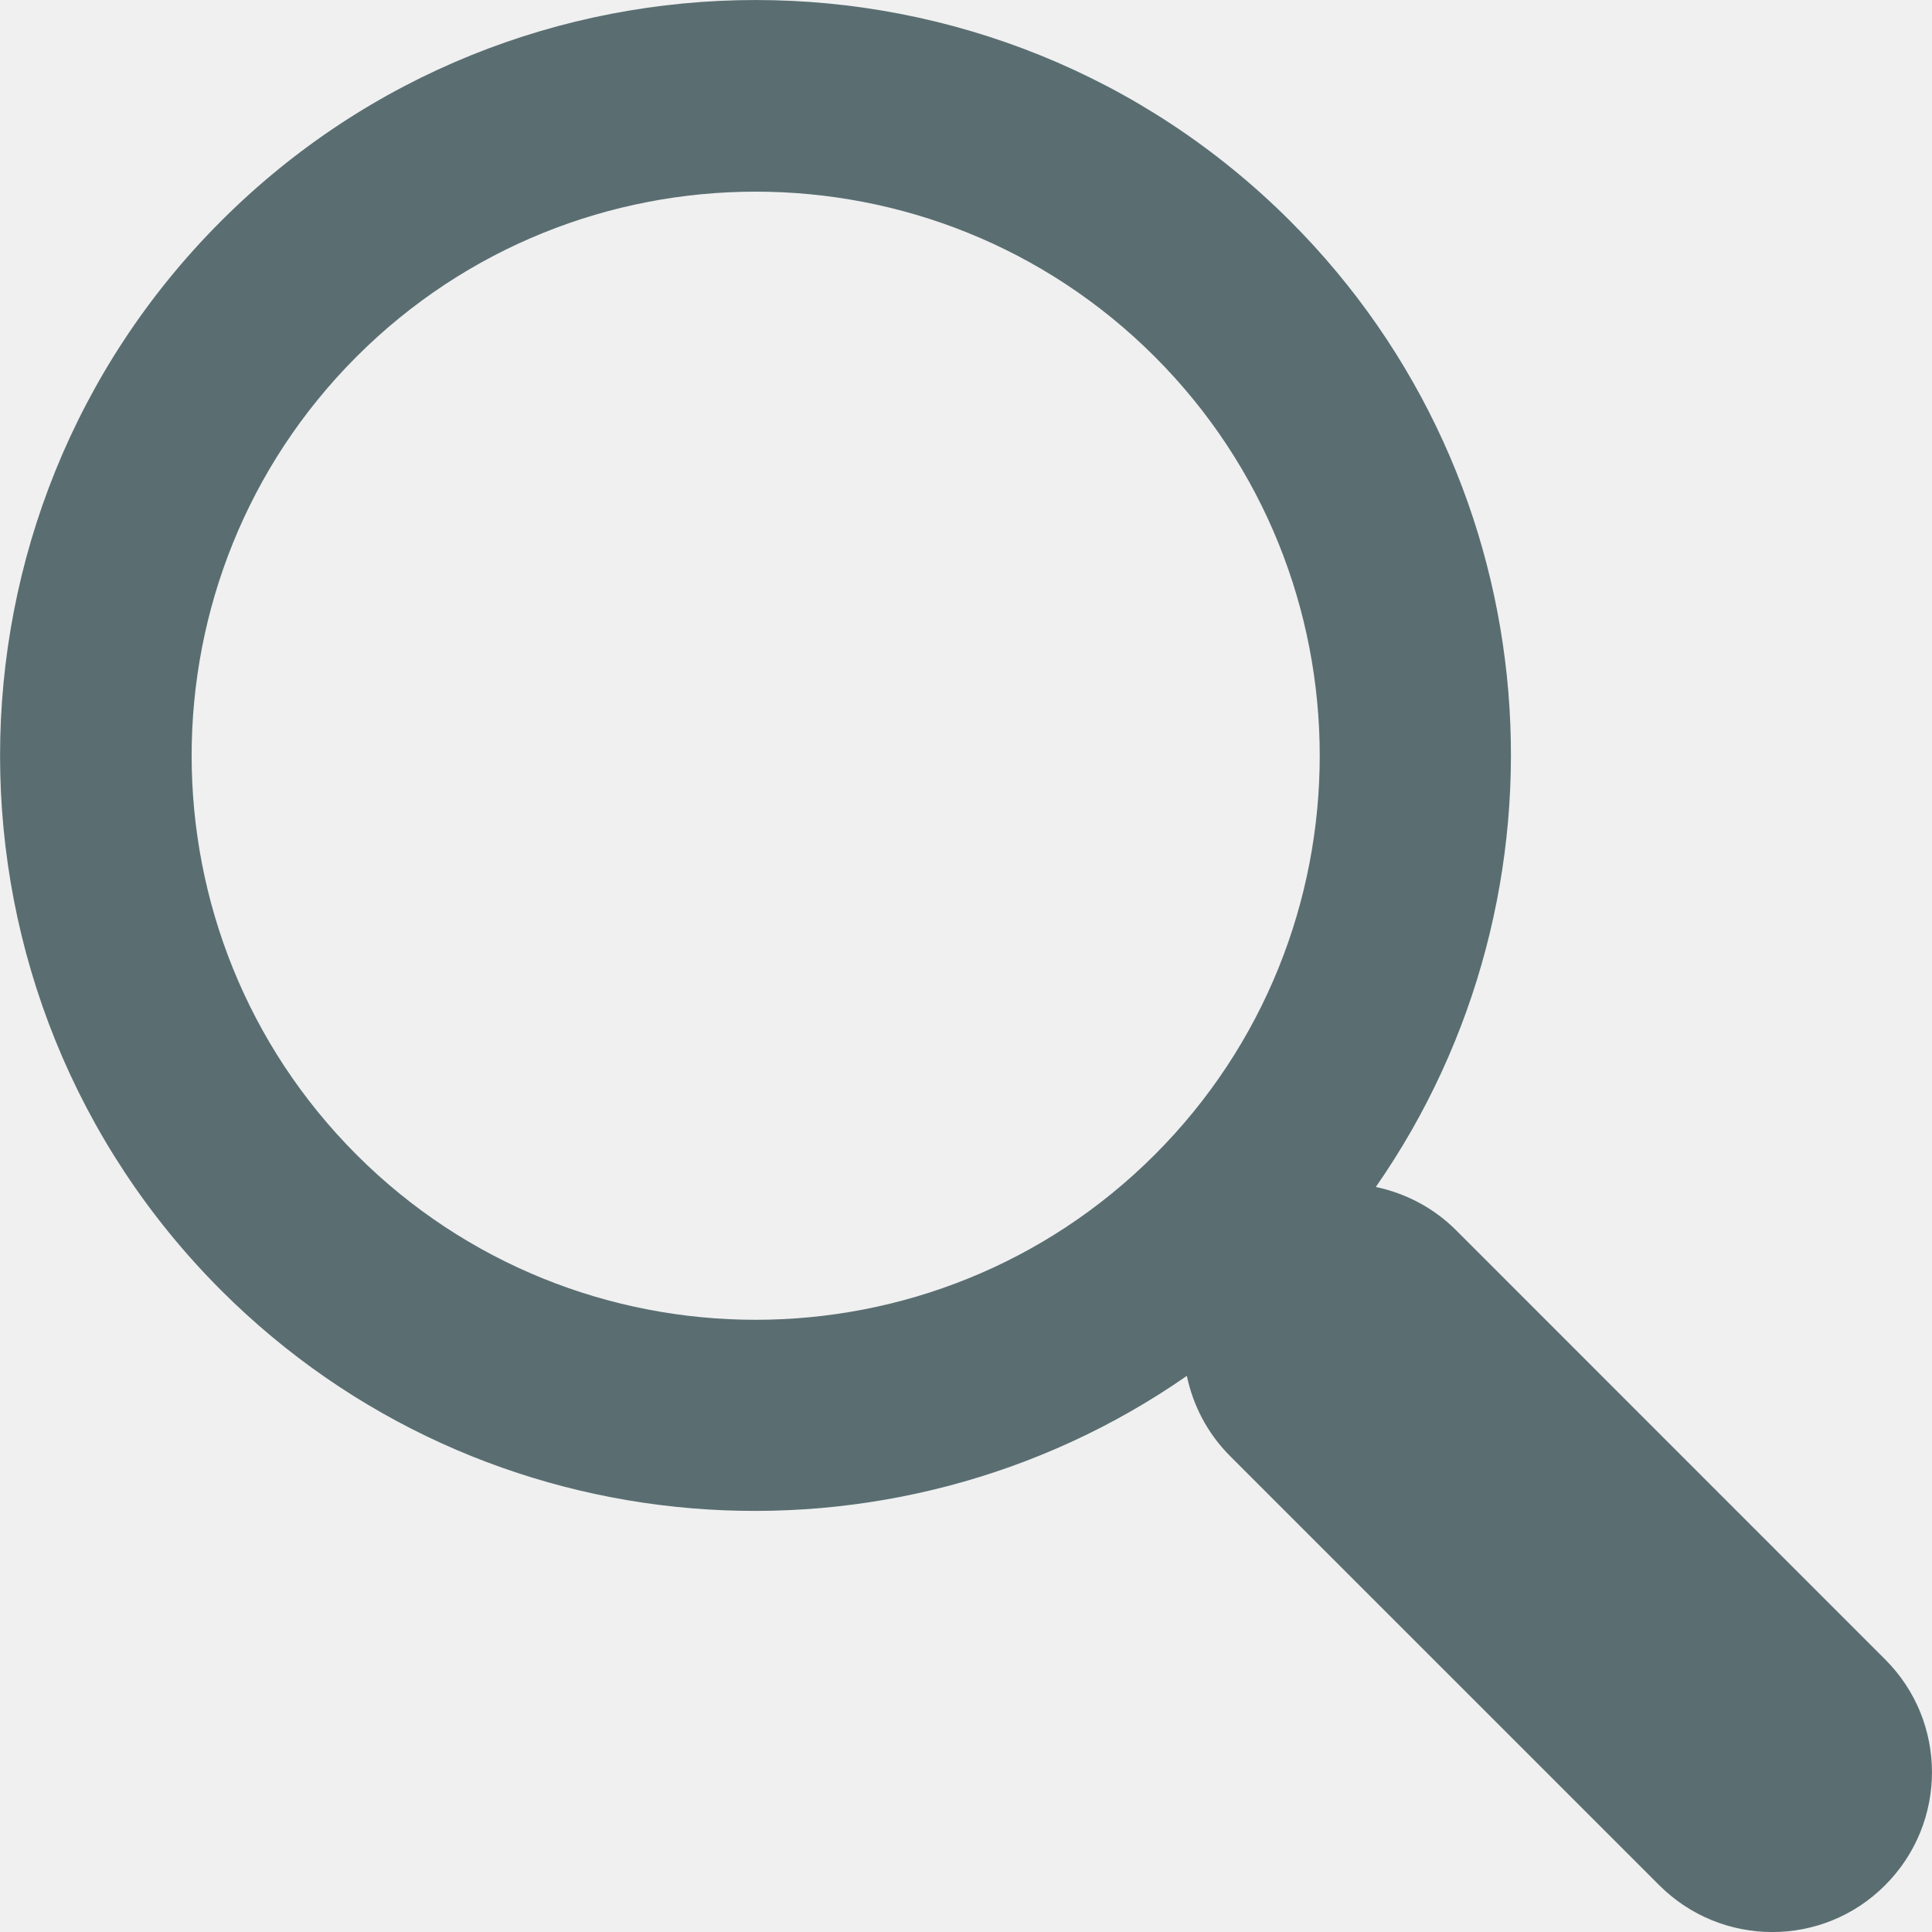
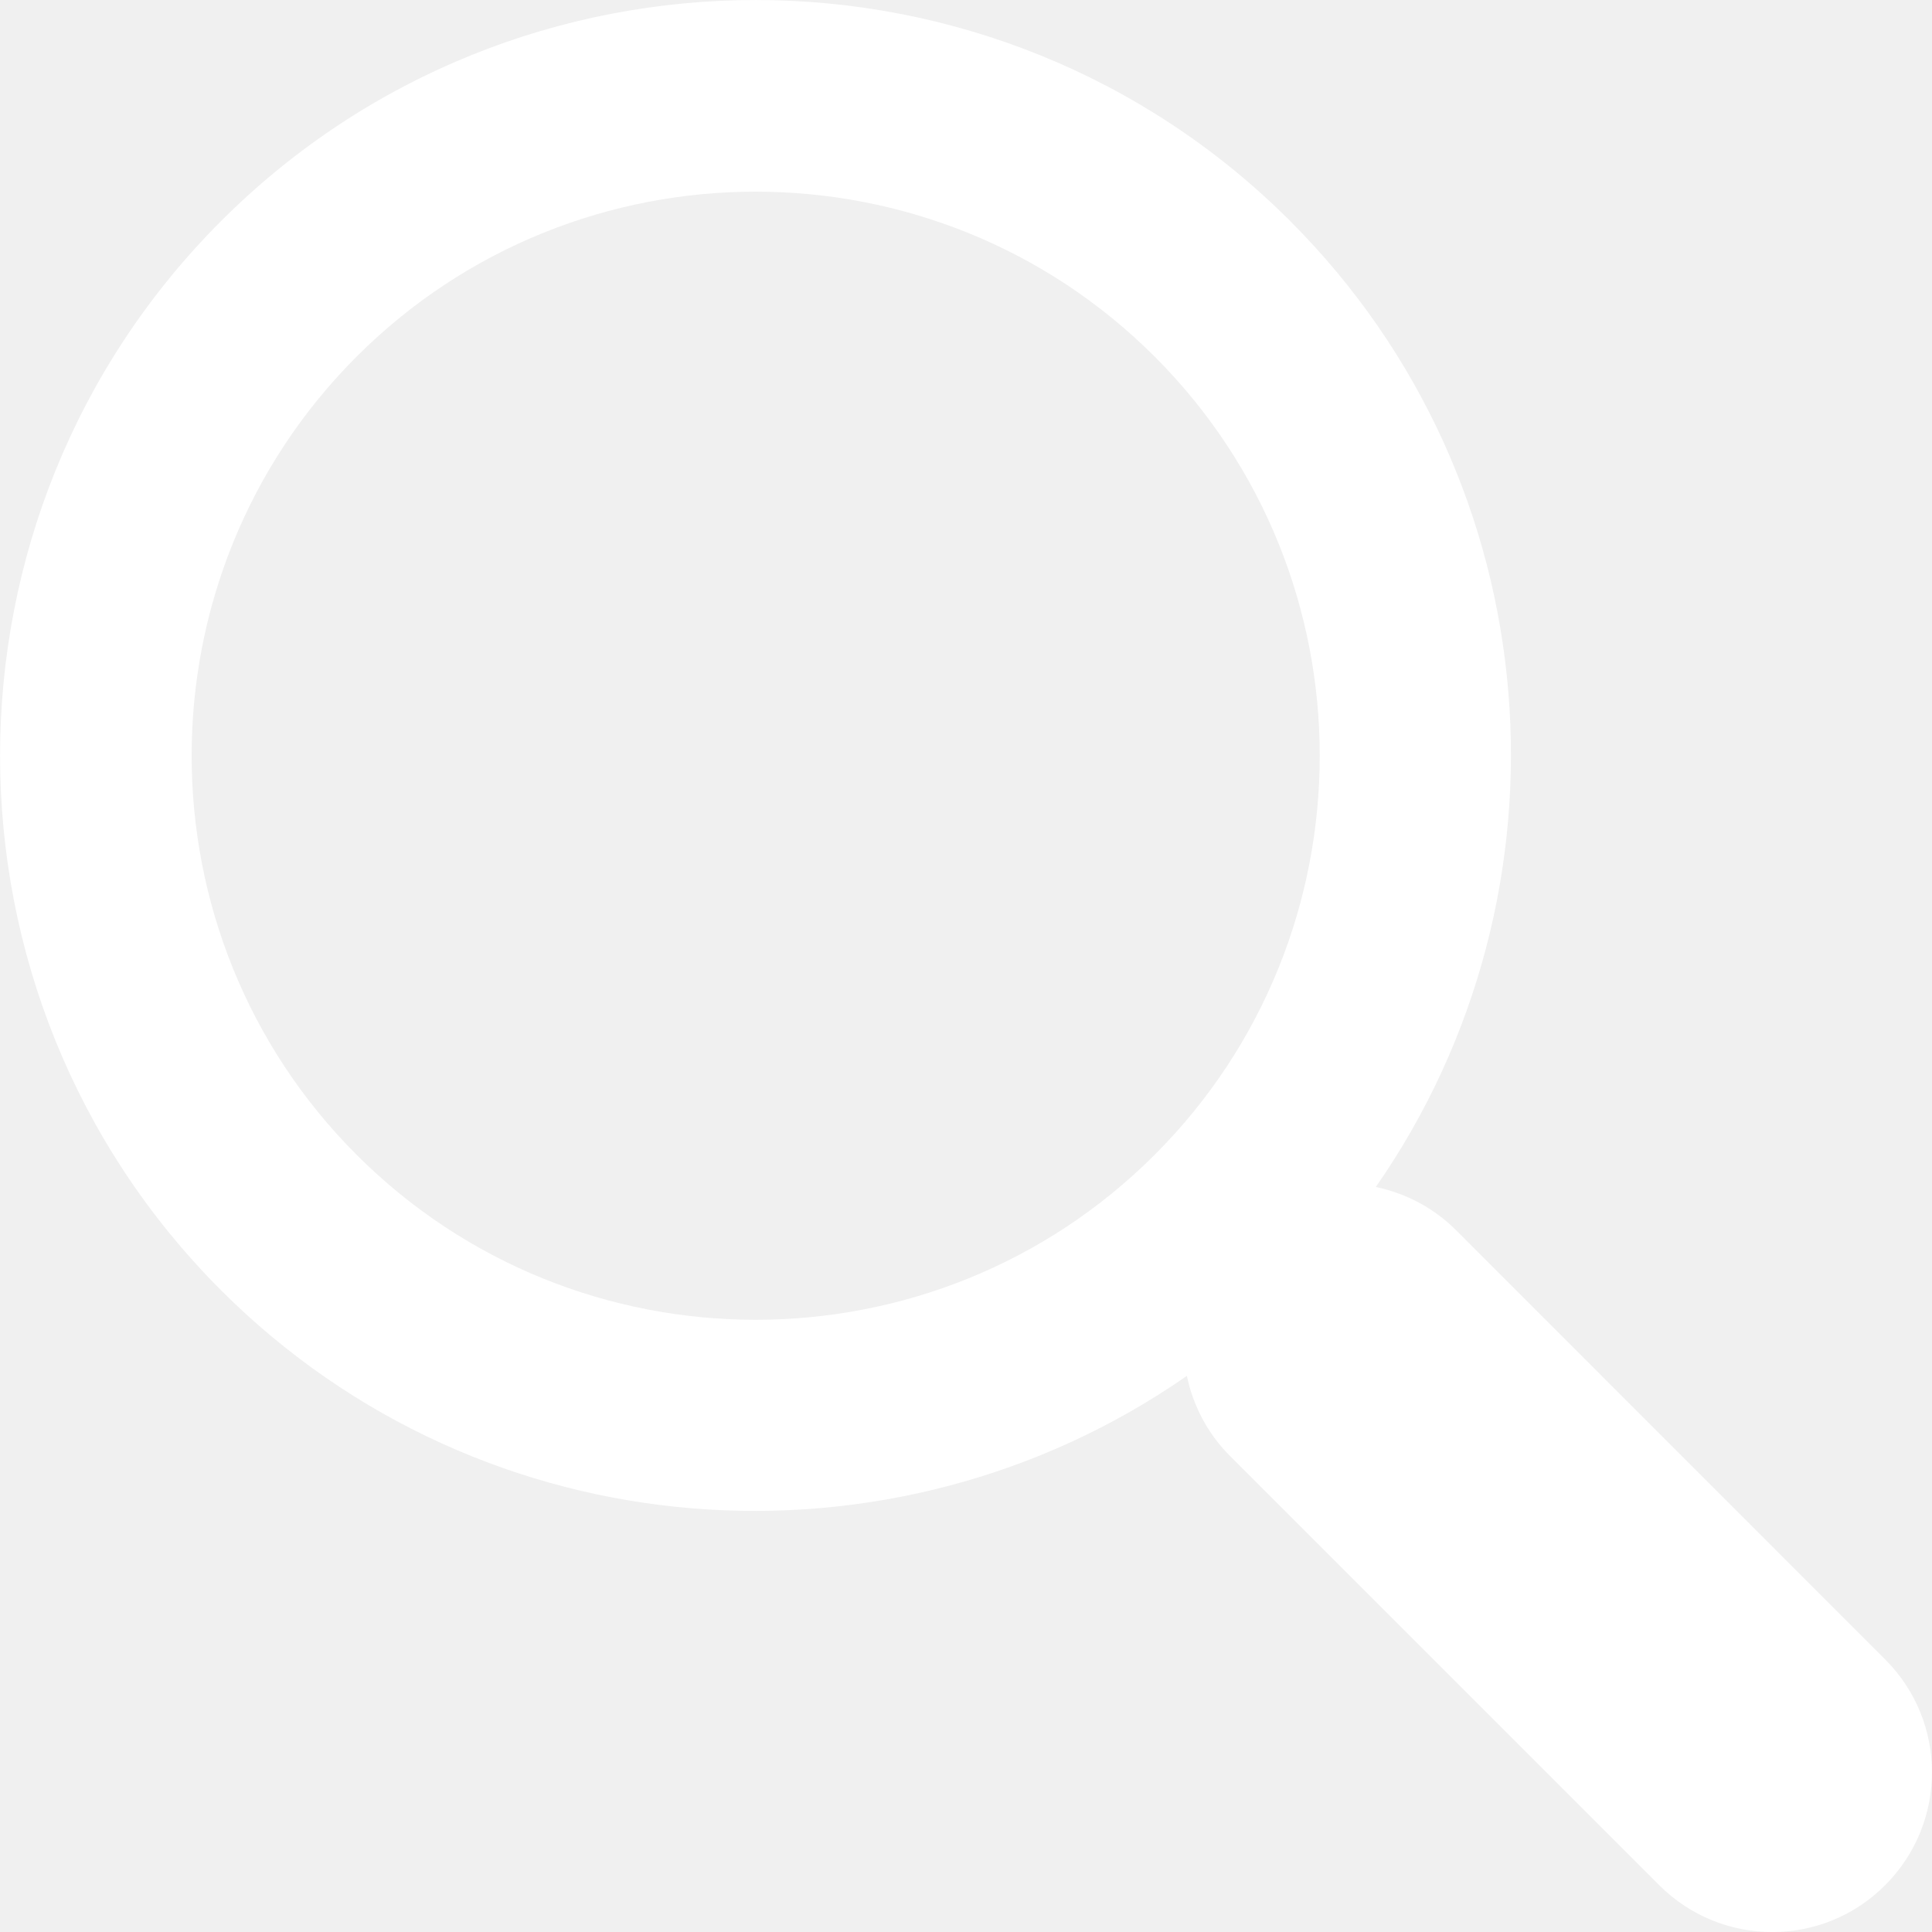
<svg xmlns="http://www.w3.org/2000/svg" version="1.1" id="Capa_1" x="0px" y="0px" width="512px" height="512px" viewBox="0 0 30.239 30.239" style="enable-background:new 0 0 30.239 30.239;" xml:space="preserve">
  <g>
-     <path d="M20.194,3.46c-4.613-4.613-12.121-4.613-16.734,0c-4.612,4.614-4.612,12.121,0,16.735   c4.108,4.107,10.506,4.547,15.116,1.34c0.097,0.459,0.319,0.897,0.676,1.254l6.718,6.718c0.979,0.977,2.561,0.977,3.535,0   c0.978-0.978,0.978-2.56,0-3.535l-6.718-6.72c-0.355-0.354-0.794-0.577-1.253-0.674C24.743,13.967,24.303,7.57,20.194,3.46z    M18.073,18.074c-3.444,3.444-9.049,3.444-12.492,0c-3.442-3.444-3.442-9.048,0-12.492c3.443-3.443,9.048-3.443,12.492,0   C21.517,9.026,21.517,14.63,18.073,18.074z" fill="#5a6e72" />
+     <path d="M20.194,3.46c-4.613-4.613-12.121-4.613-16.734,0c-4.612,4.614-4.612,12.121,0,16.735   c4.108,4.107,10.506,4.547,15.116,1.34c0.097,0.459,0.319,0.897,0.676,1.254l6.718,6.718c0.979,0.977,2.561,0.977,3.535,0   c0.978-0.978,0.978-2.56,0-3.535l-6.718-6.72c-0.355-0.354-0.794-0.577-1.253-0.674C24.743,13.967,24.303,7.57,20.194,3.46z    M18.073,18.074c-3.444,3.444-9.049,3.444-12.492,0c-3.442-3.444-3.442-9.048,0-12.492c3.443-3.443,9.048-3.443,12.492,0   C21.517,9.026,21.517,14.63,18.073,18.074z" fill="white" />
  </g>
</svg>
